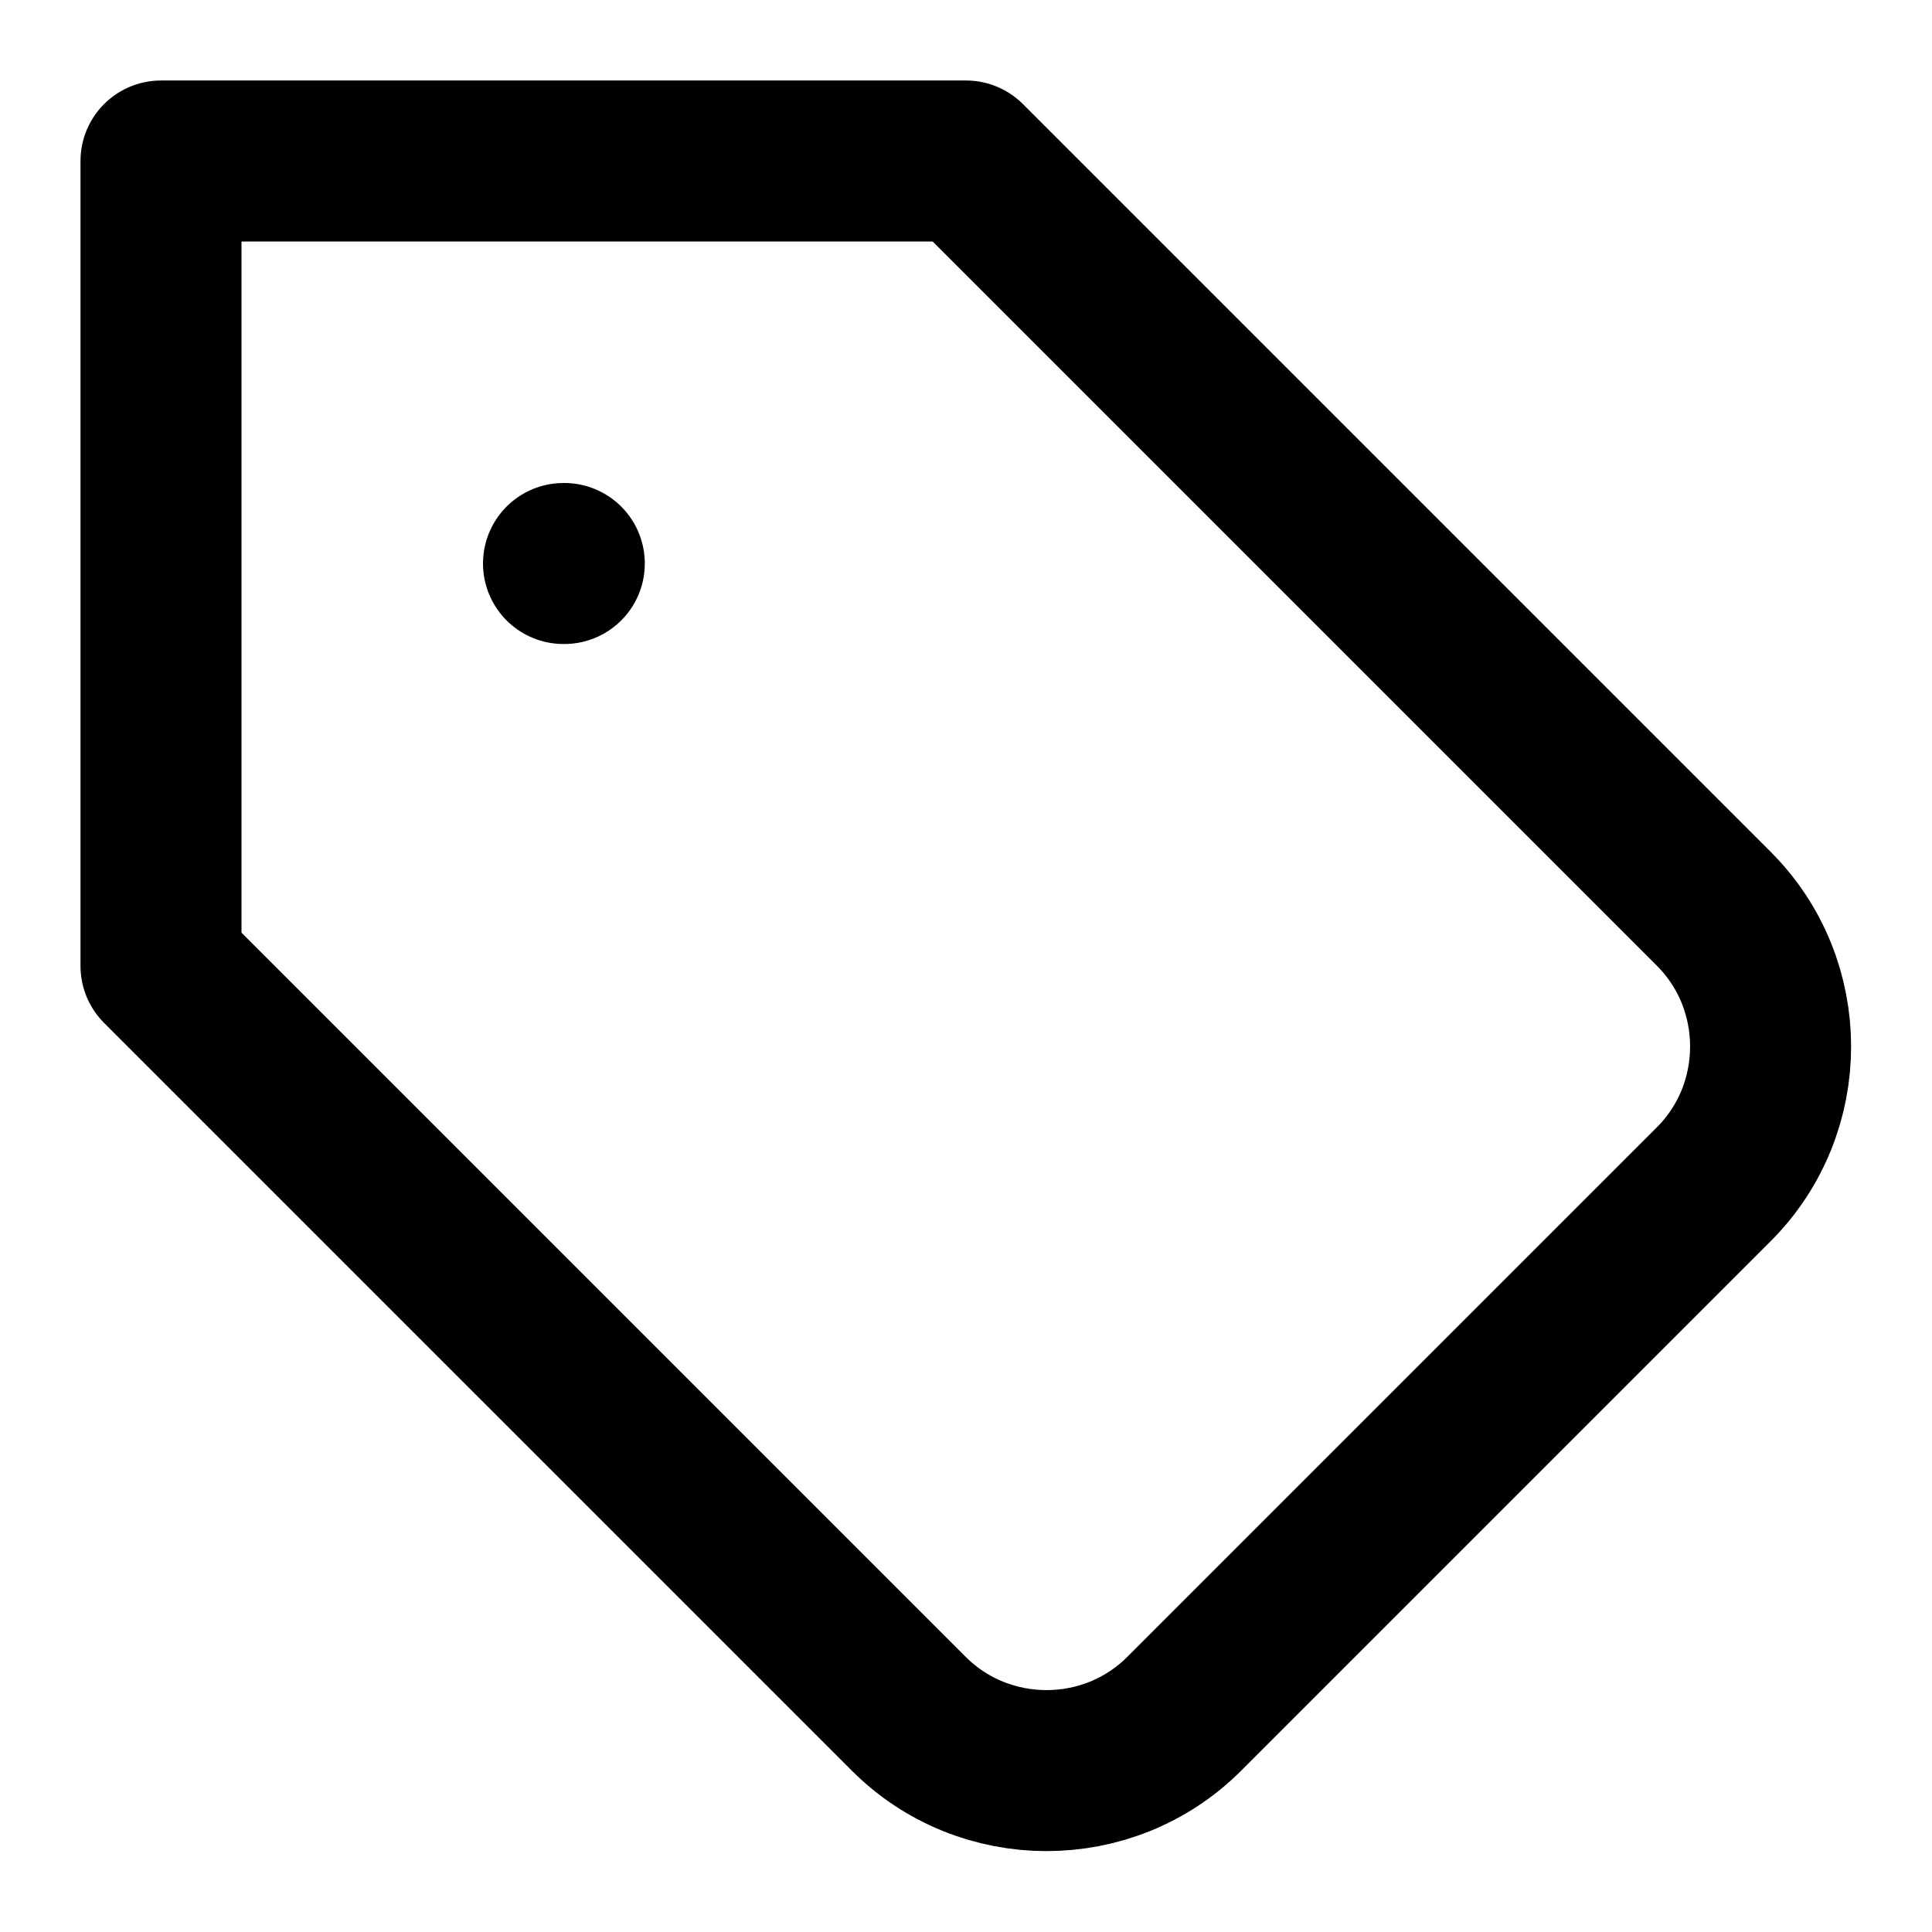
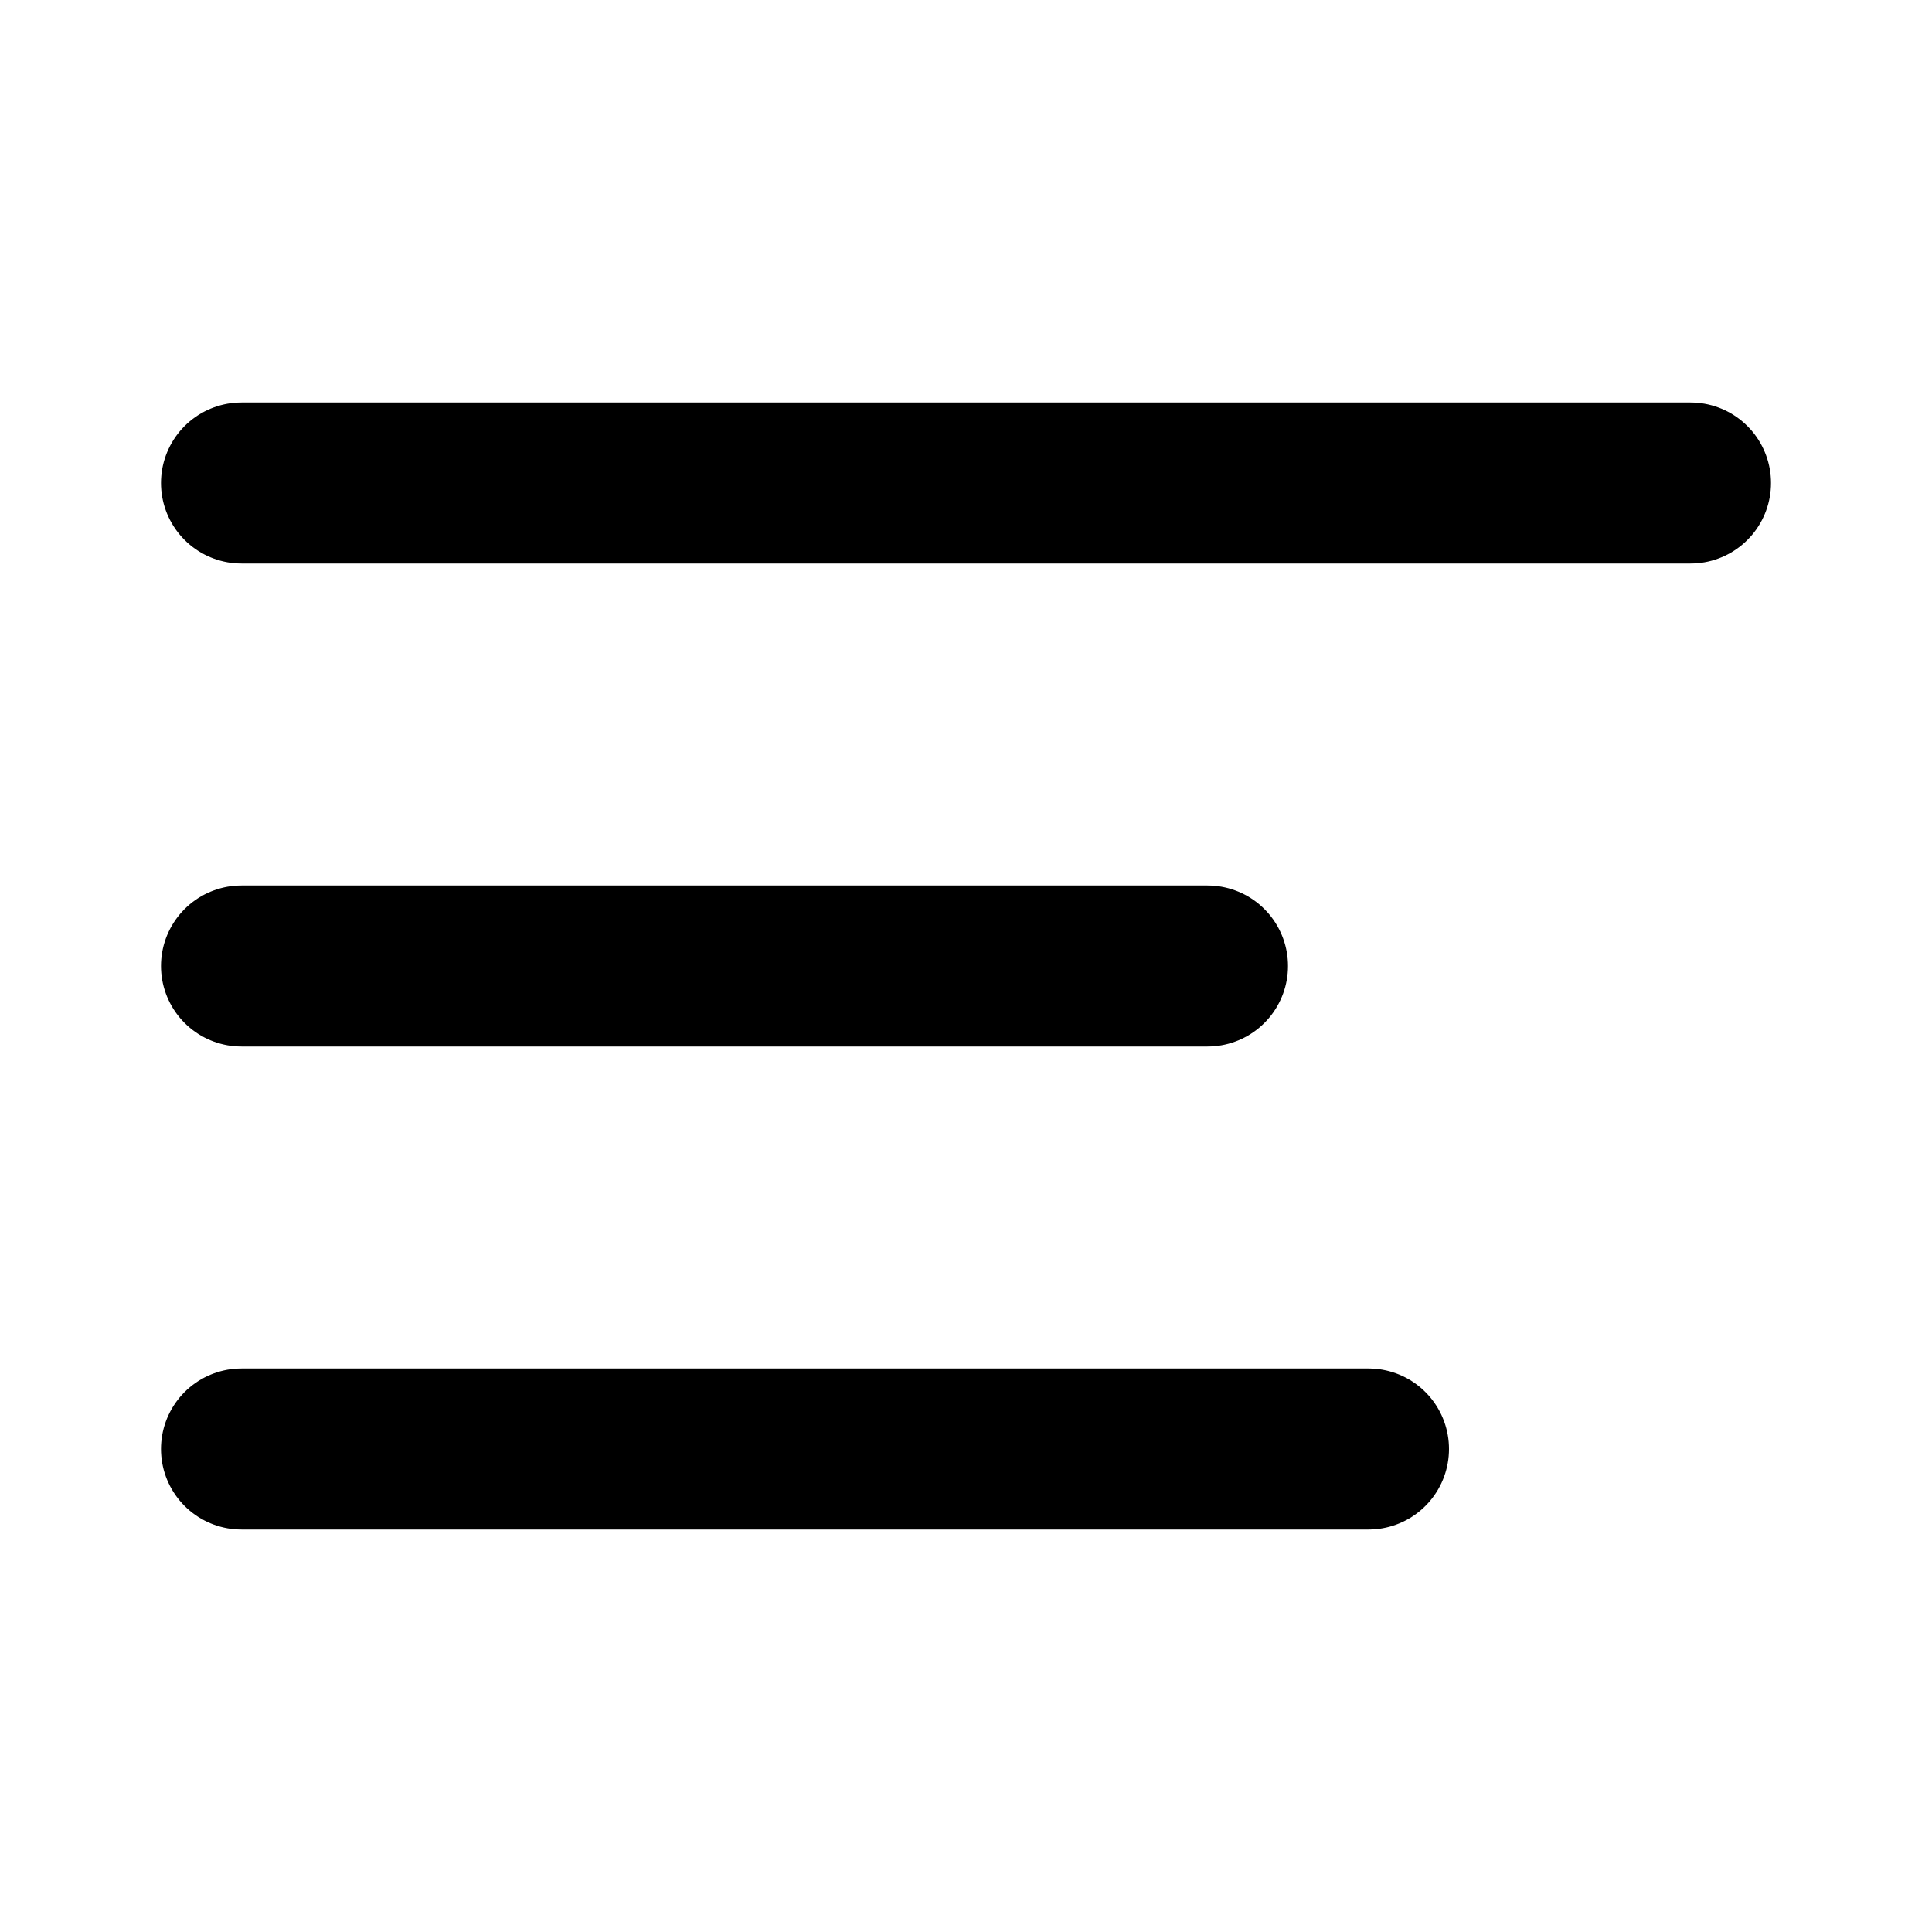
<svg xmlns="http://www.w3.org/2000/svg" width="24" height="24" viewBox="0 0 24 24" fill="none" stroke="currentColor" stroke-width="2" stroke-linecap="round" stroke-linejoin="round">
-   <path d="M12 2H2v10l9.29 9.29c.94.94 2.48.94 3.42 0l6.58-6.58c.94-.94.94-2.48 0-3.42L12 2Z" />
-   <path d="M7 7h.01" />
+   <line x1="21" y1="6" x2="3" y2="6" />
+   <line x1="15" y1="12" x2="3" y2="12" />
+   <line x1="17" y1="18" x2="3" y2="18" />
</svg>
